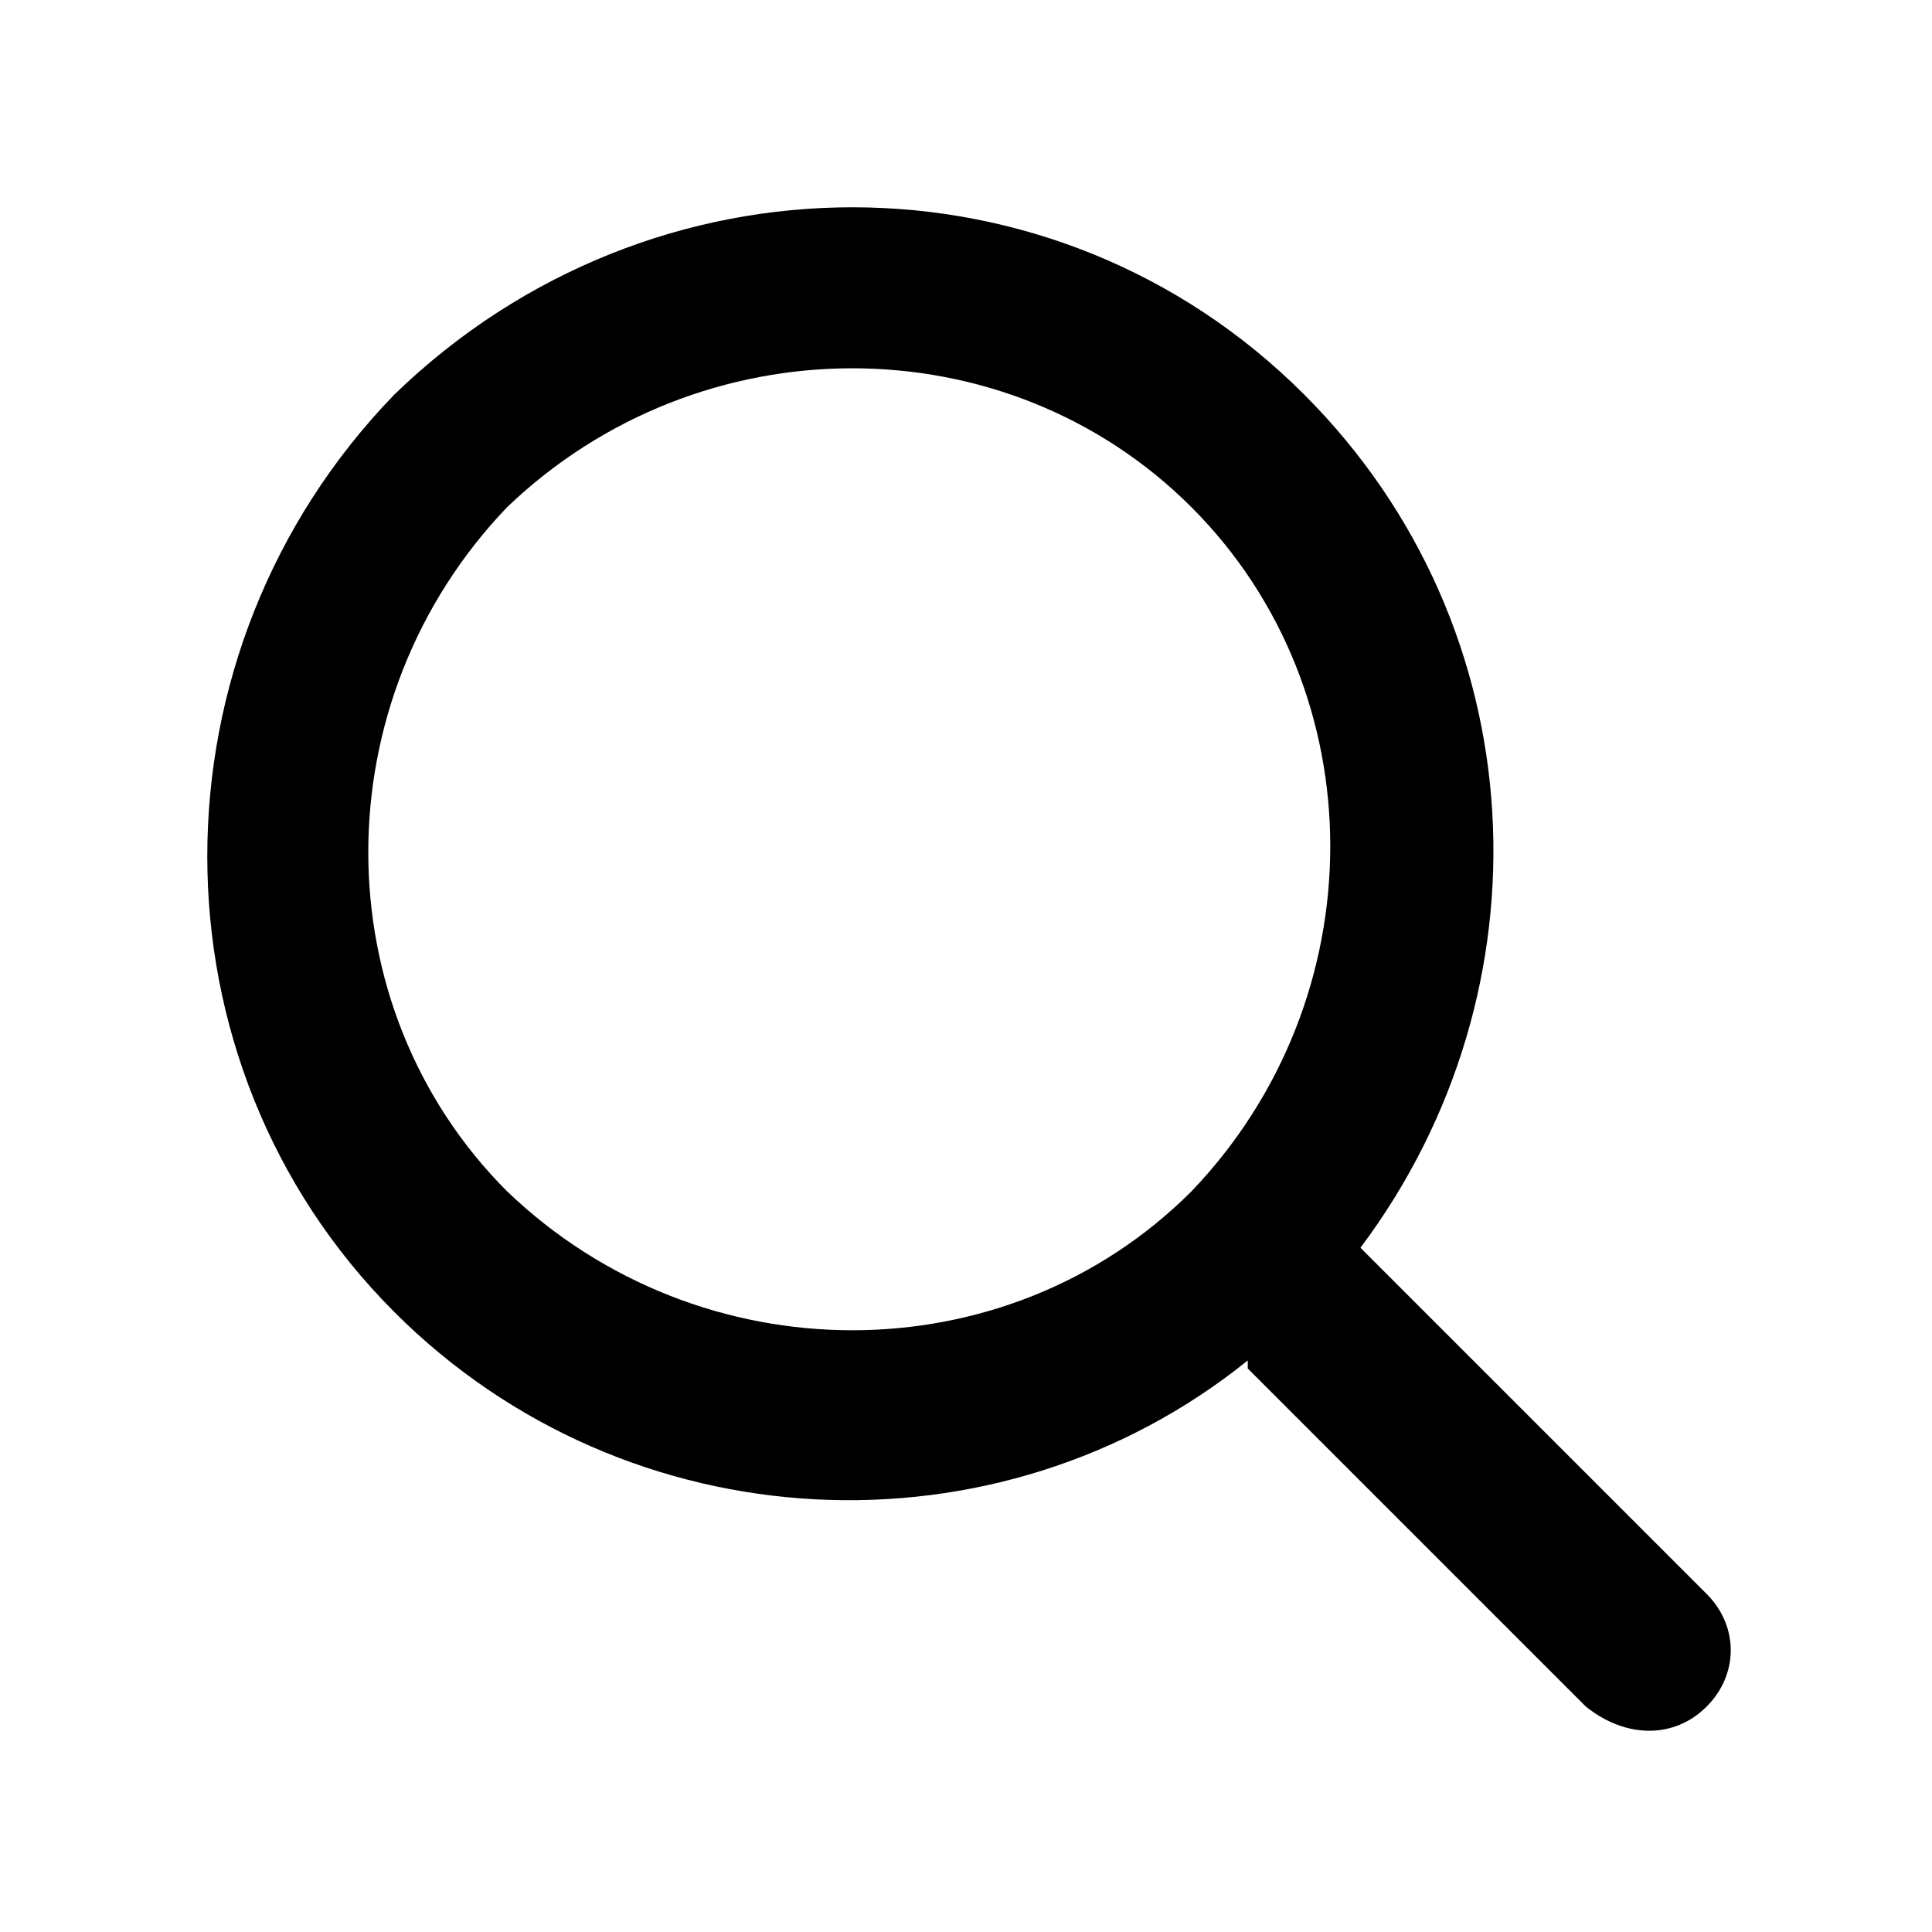
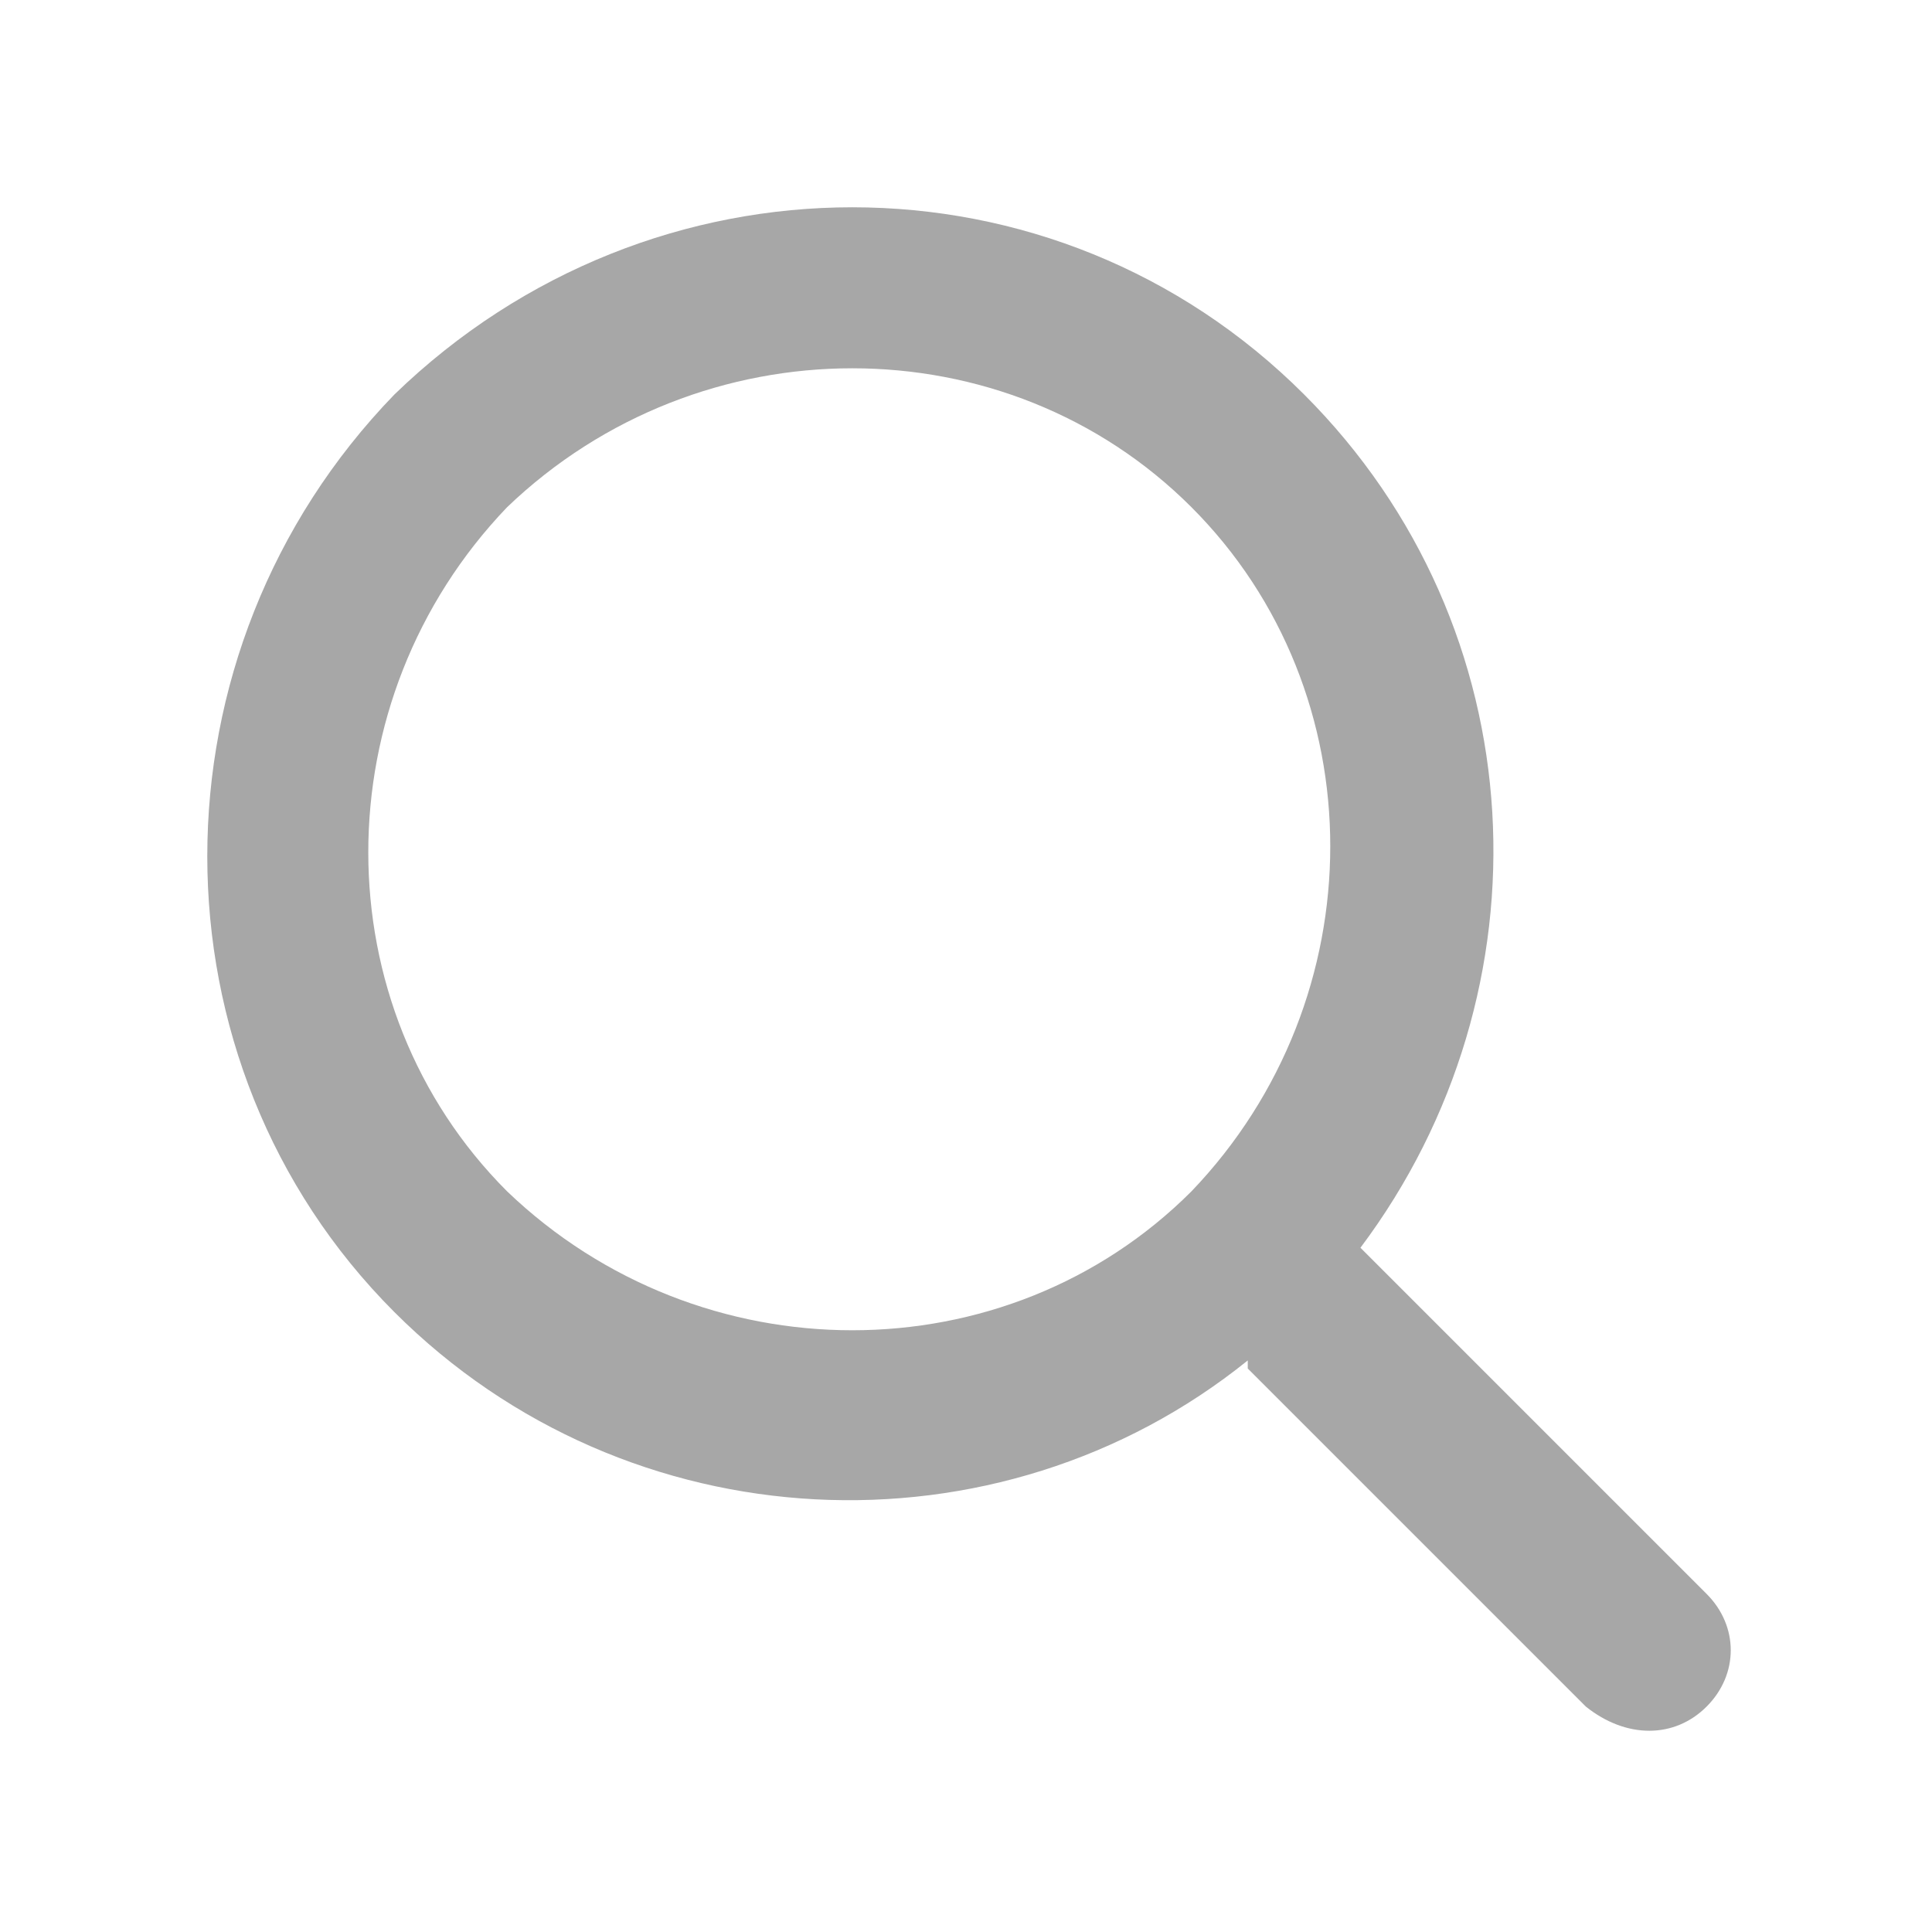
<svg xmlns="http://www.w3.org/2000/svg" viewBox="0 0 24 24" width="24" height="24">
-   <path d="M16.9,15.5c2.4-3.2,2.2-7.7-0.7-10.6c-3.1-3.1-8.1-3.1-11.3,0c-3.1,3.2-3.1,8.3,0,11.4     c2.9,2.9,7.5,3.1,10.6,0.6c0,0.1,0,0.1,0,0.1l4.2,4.2c0.5,0.4,1.1,0.4,1.5,0c0.4-0.4,0.4-1,0-1.4L16.9,15.5     C16.9,15.5,16.9,15.5,16.9,15.5L16.9,15.5z M14.8,6.3c2.3,2.3,2.3,6.1,0,8.5c-2.3,2.3-6.1,2.3-8.5,0C4,12.5,4,8.7,6.3,6.3     C8.7,4,12.5,4,14.8,6.3z" />
+   <path d="M16.9,15.5c2.4-3.2,2.2-7.7-0.7-10.6c-3.1-3.1-8.1-3.1-11.3,0c-3.1,3.2-3.1,8.3,0,11.4     c2.9,2.9,7.5,3.1,10.6,0.6c0,0.1,0,0.1,0,0.1l4.2,4.2c0.5,0.4,1.1,0.4,1.5,0c0.4-0.4,0.4-1,0-1.4L16.9,15.5     C16.9,15.5,16.9,15.5,16.9,15.5L16.9,15.5z M14.8,6.3c2.3,2.3,2.3,6.1,0,8.5c-2.3,2.3-6.1,2.3-8.5,0C4,12.5,4,8.7,6.3,6.3     C8.7,4,12.5,4,14.8,6.3z" fill="#A7A7A7" />
</svg>
